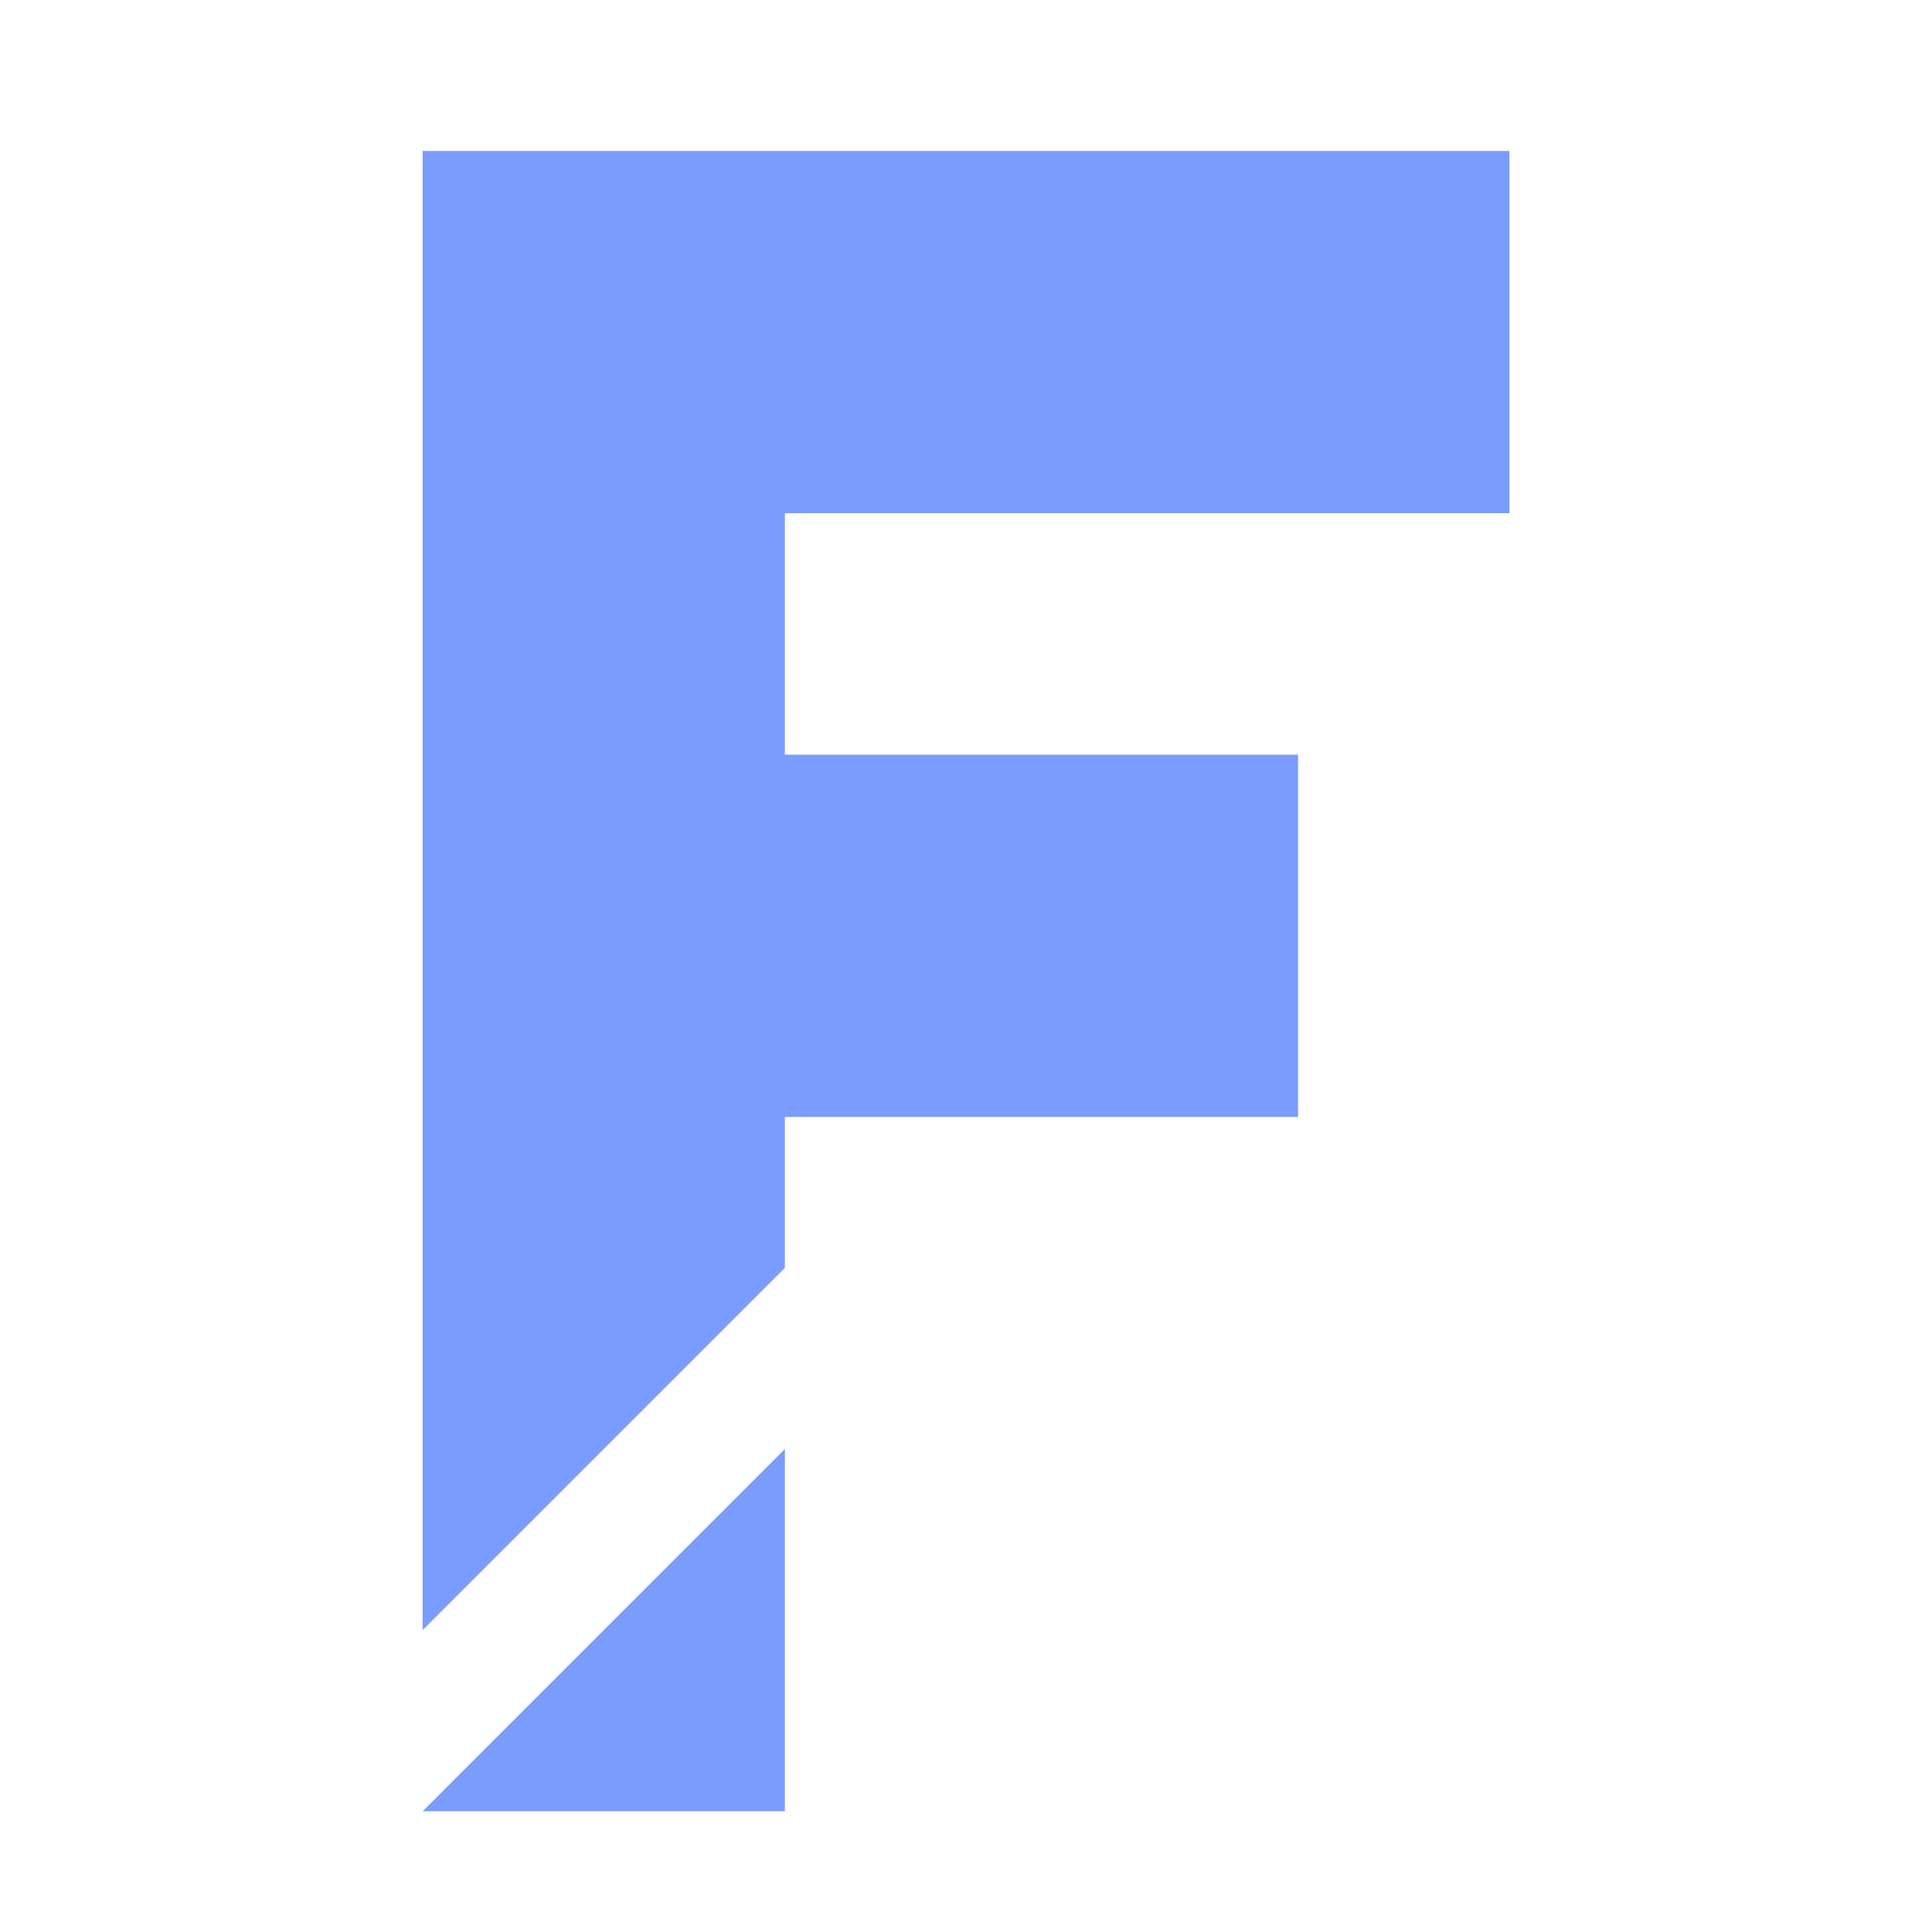
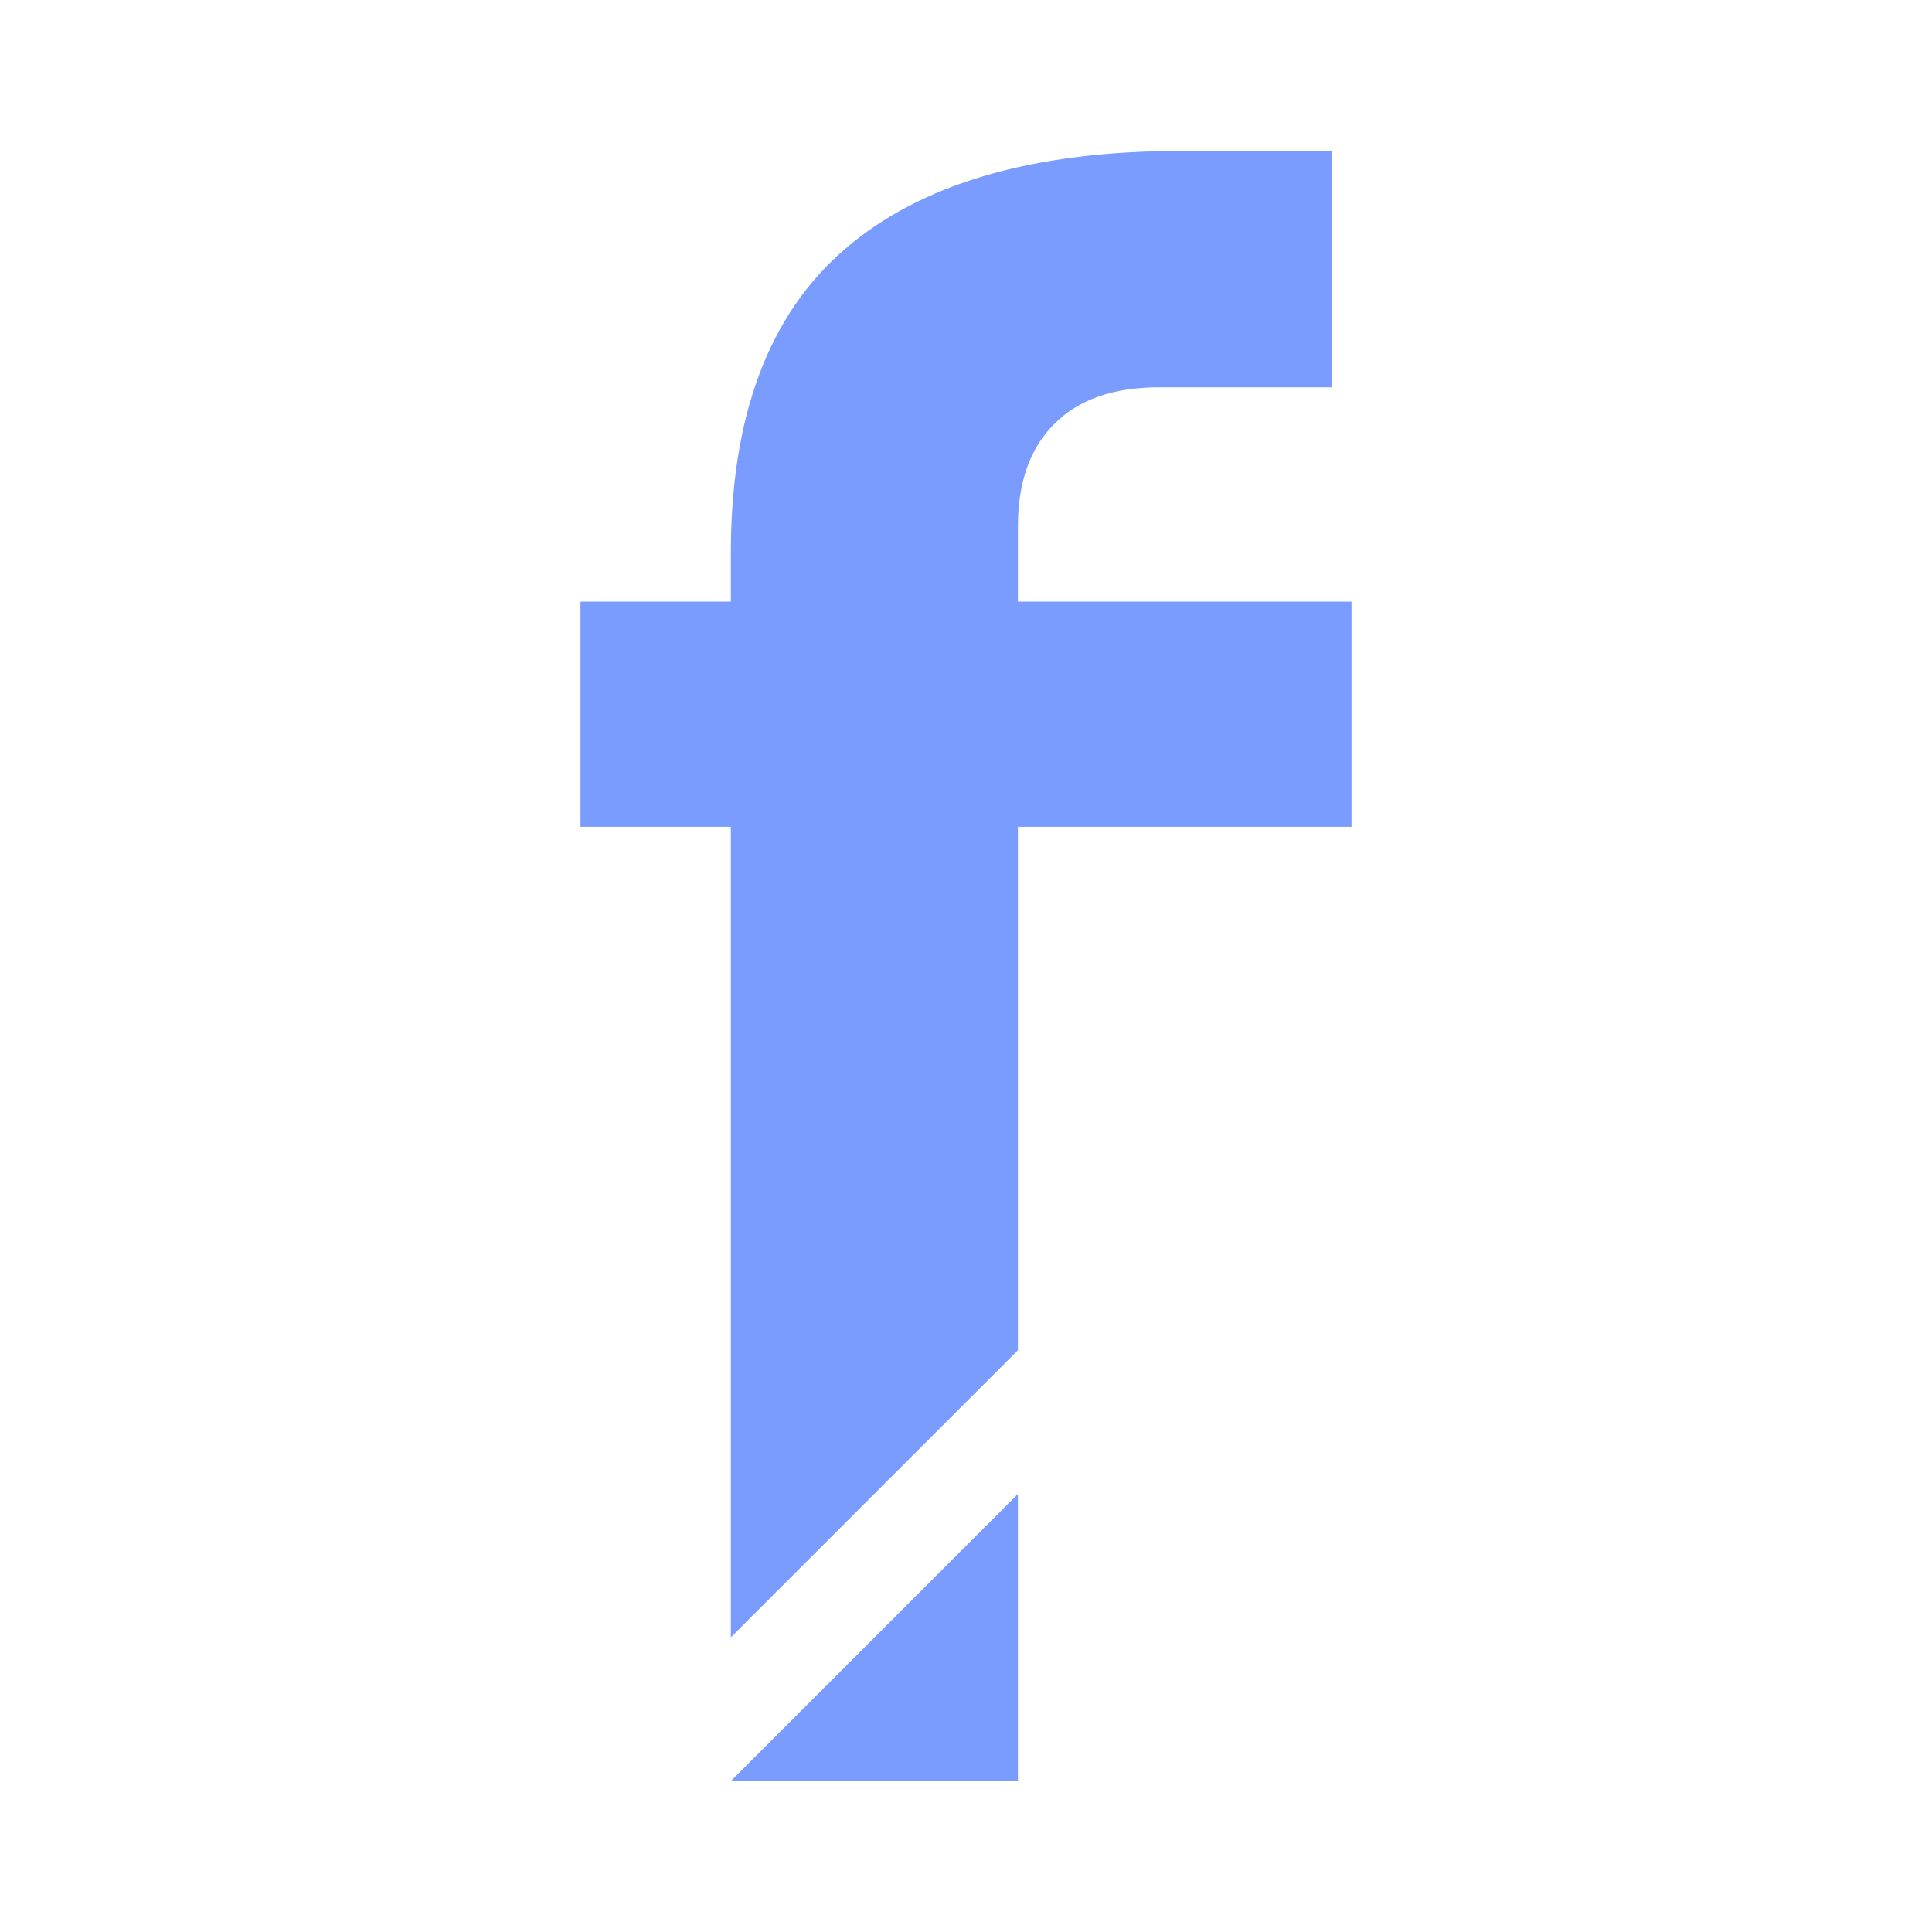
<svg xmlns="http://www.w3.org/2000/svg" viewBox="0 0 64 64" role="img" aria-labelledby="t" width="64" height="64">
  <style>.foot{animation:cut 1.4s cubic-bezier(.65,0,.35,1) infinite}@keyframes cut{0%,100%{transform:translate(0,0)}50%{transform:translate(5px,-5px)}}@media (prefers-reduced-motion:reduce){.foot{animation:none}}</style>
-   <path fill="#7B9CFF" d="M14 5L50 5L50 17L26 17L26 25L43 25L43 37L26 37L26 42L14 54Z" />
-   <path class="foot" fill="#7B9CFF" d="M14 60L26 60L26 48Z" />
+   <path fill="#7B9CFF" d="M24.21 54.24V27.39H19.23V19.93H24.21V18.32Q24.21 11.51 27.98 8.26Q31.74 5 39.13 5H44.11V12.83H38.4Q36.13 12.83 34.93 14.04Q33.72 15.24 33.72 17.44V19.93H44.77V27.39H33.72V44.73Z" />
+   <path class="foot" fill="#7B9CFF" d="M24.21 59 33.72 49.49V59Z" />
</svg>
